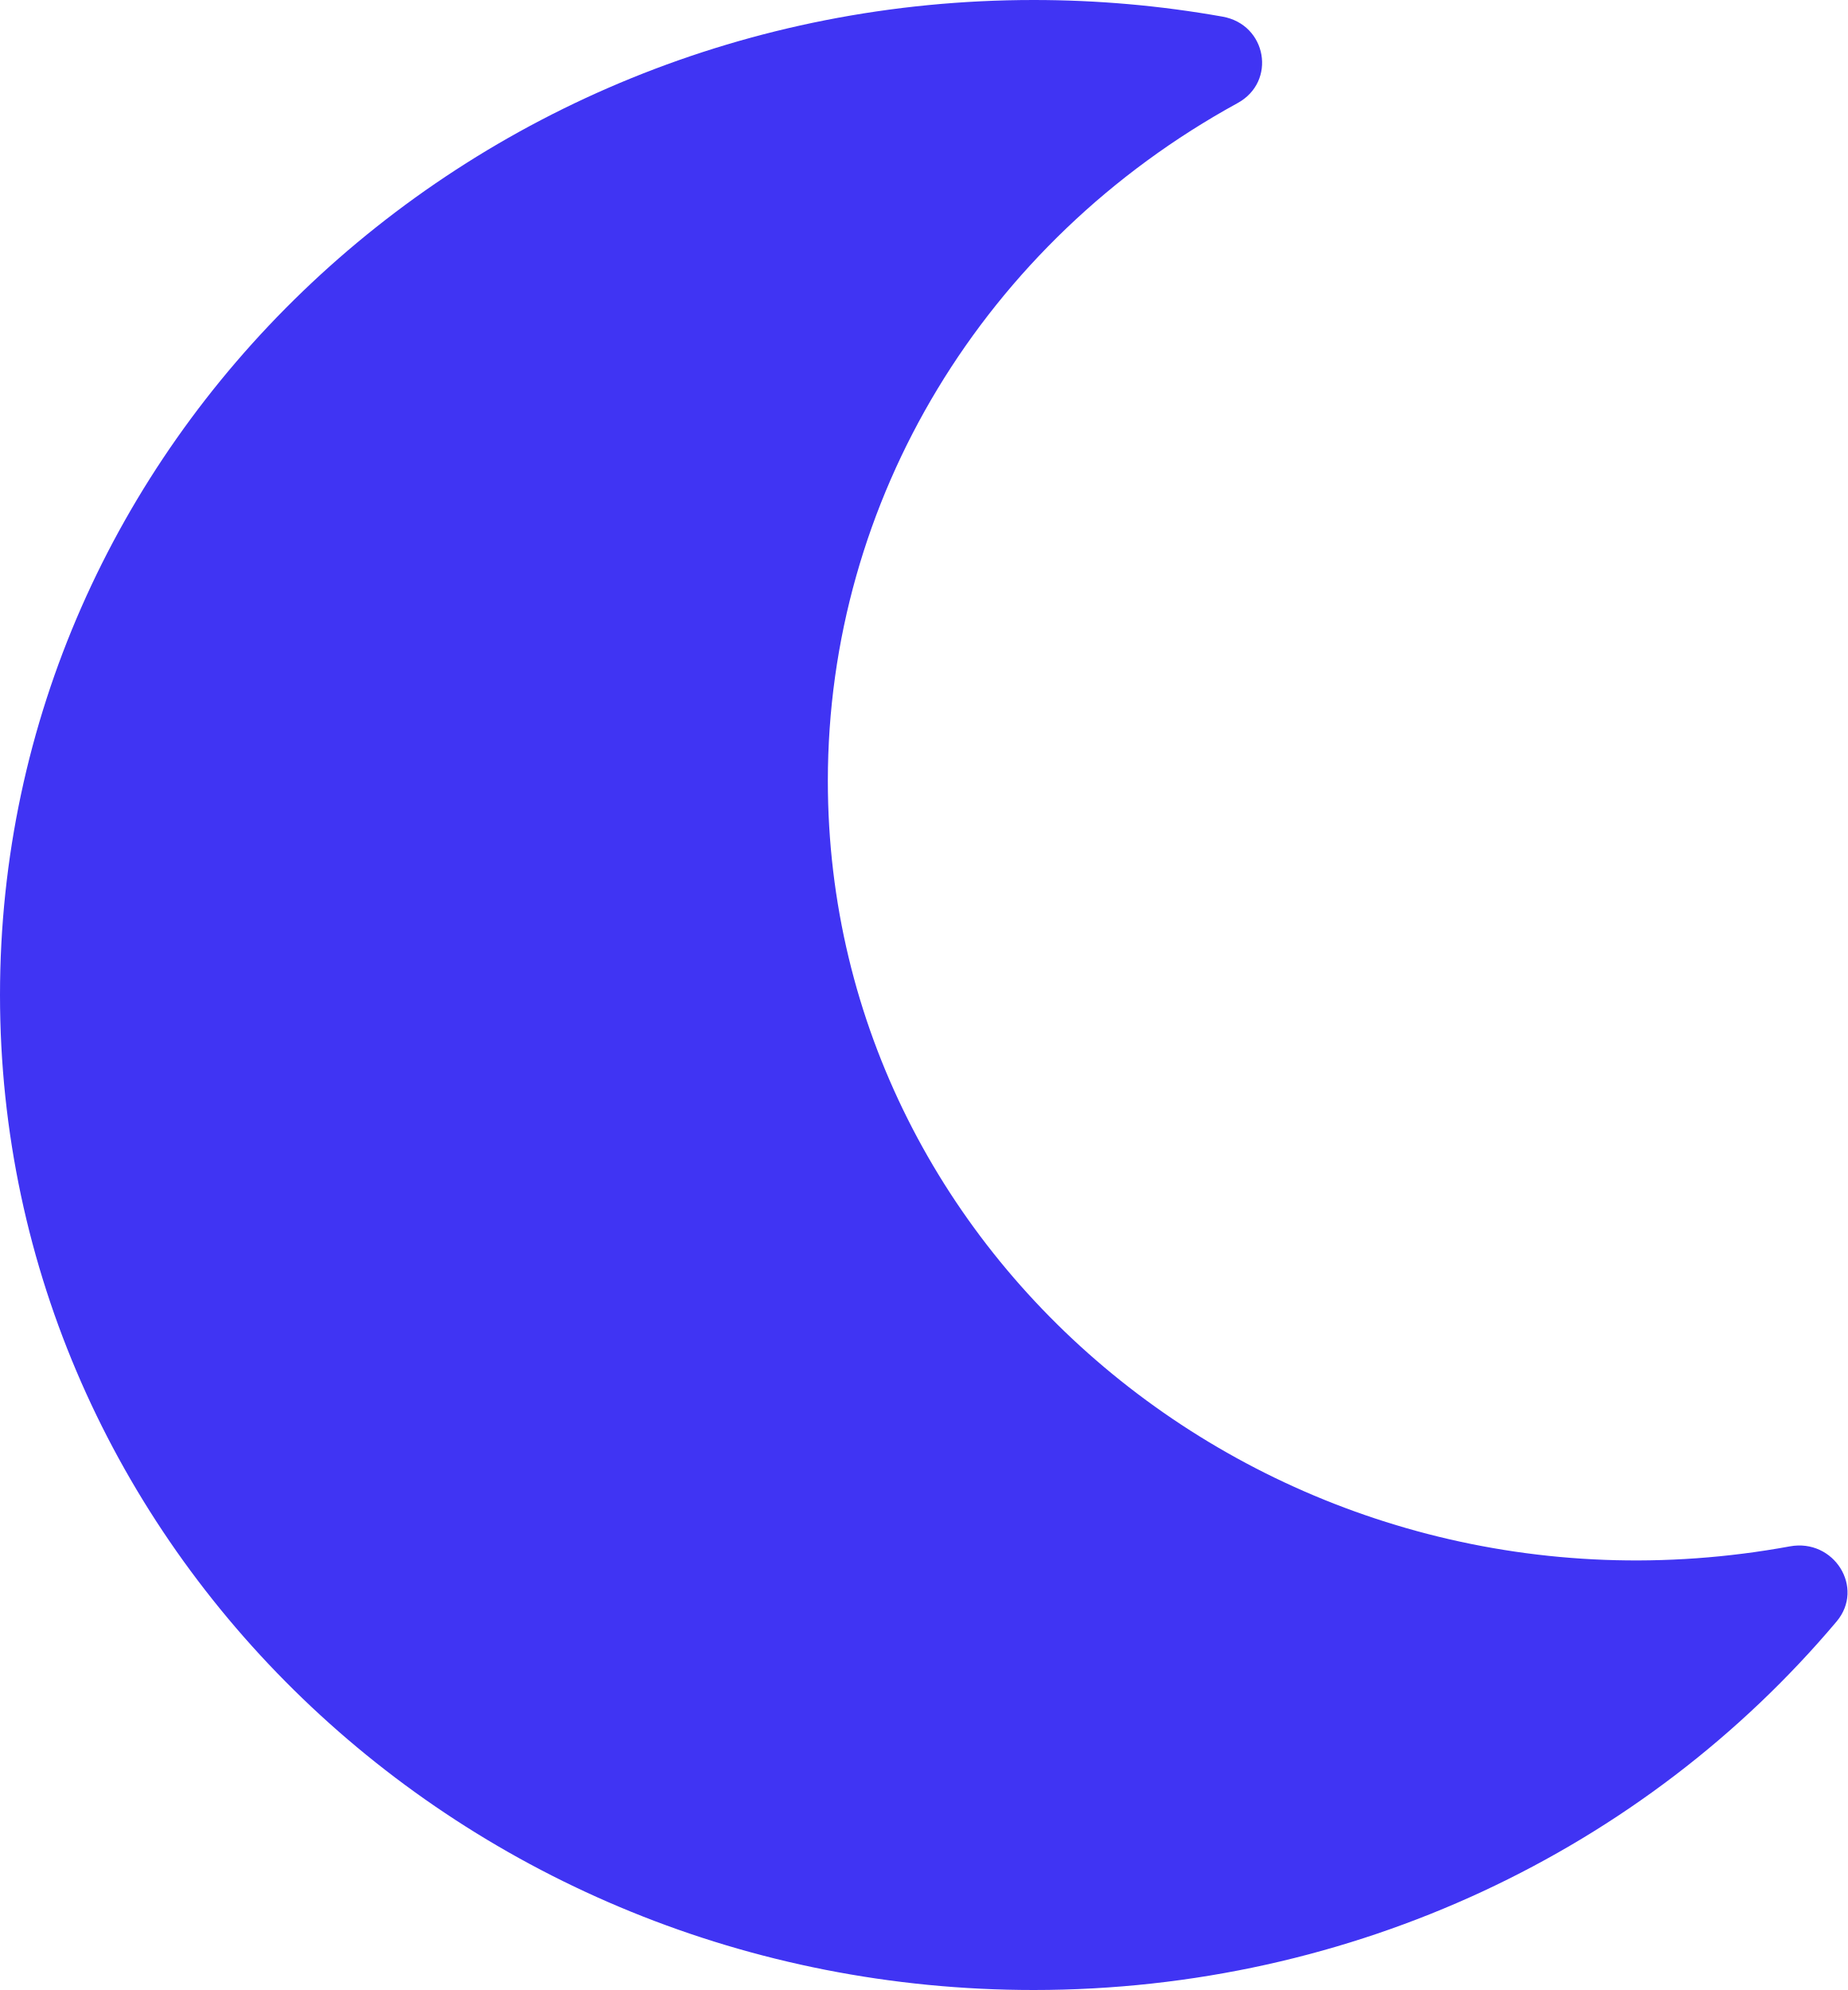
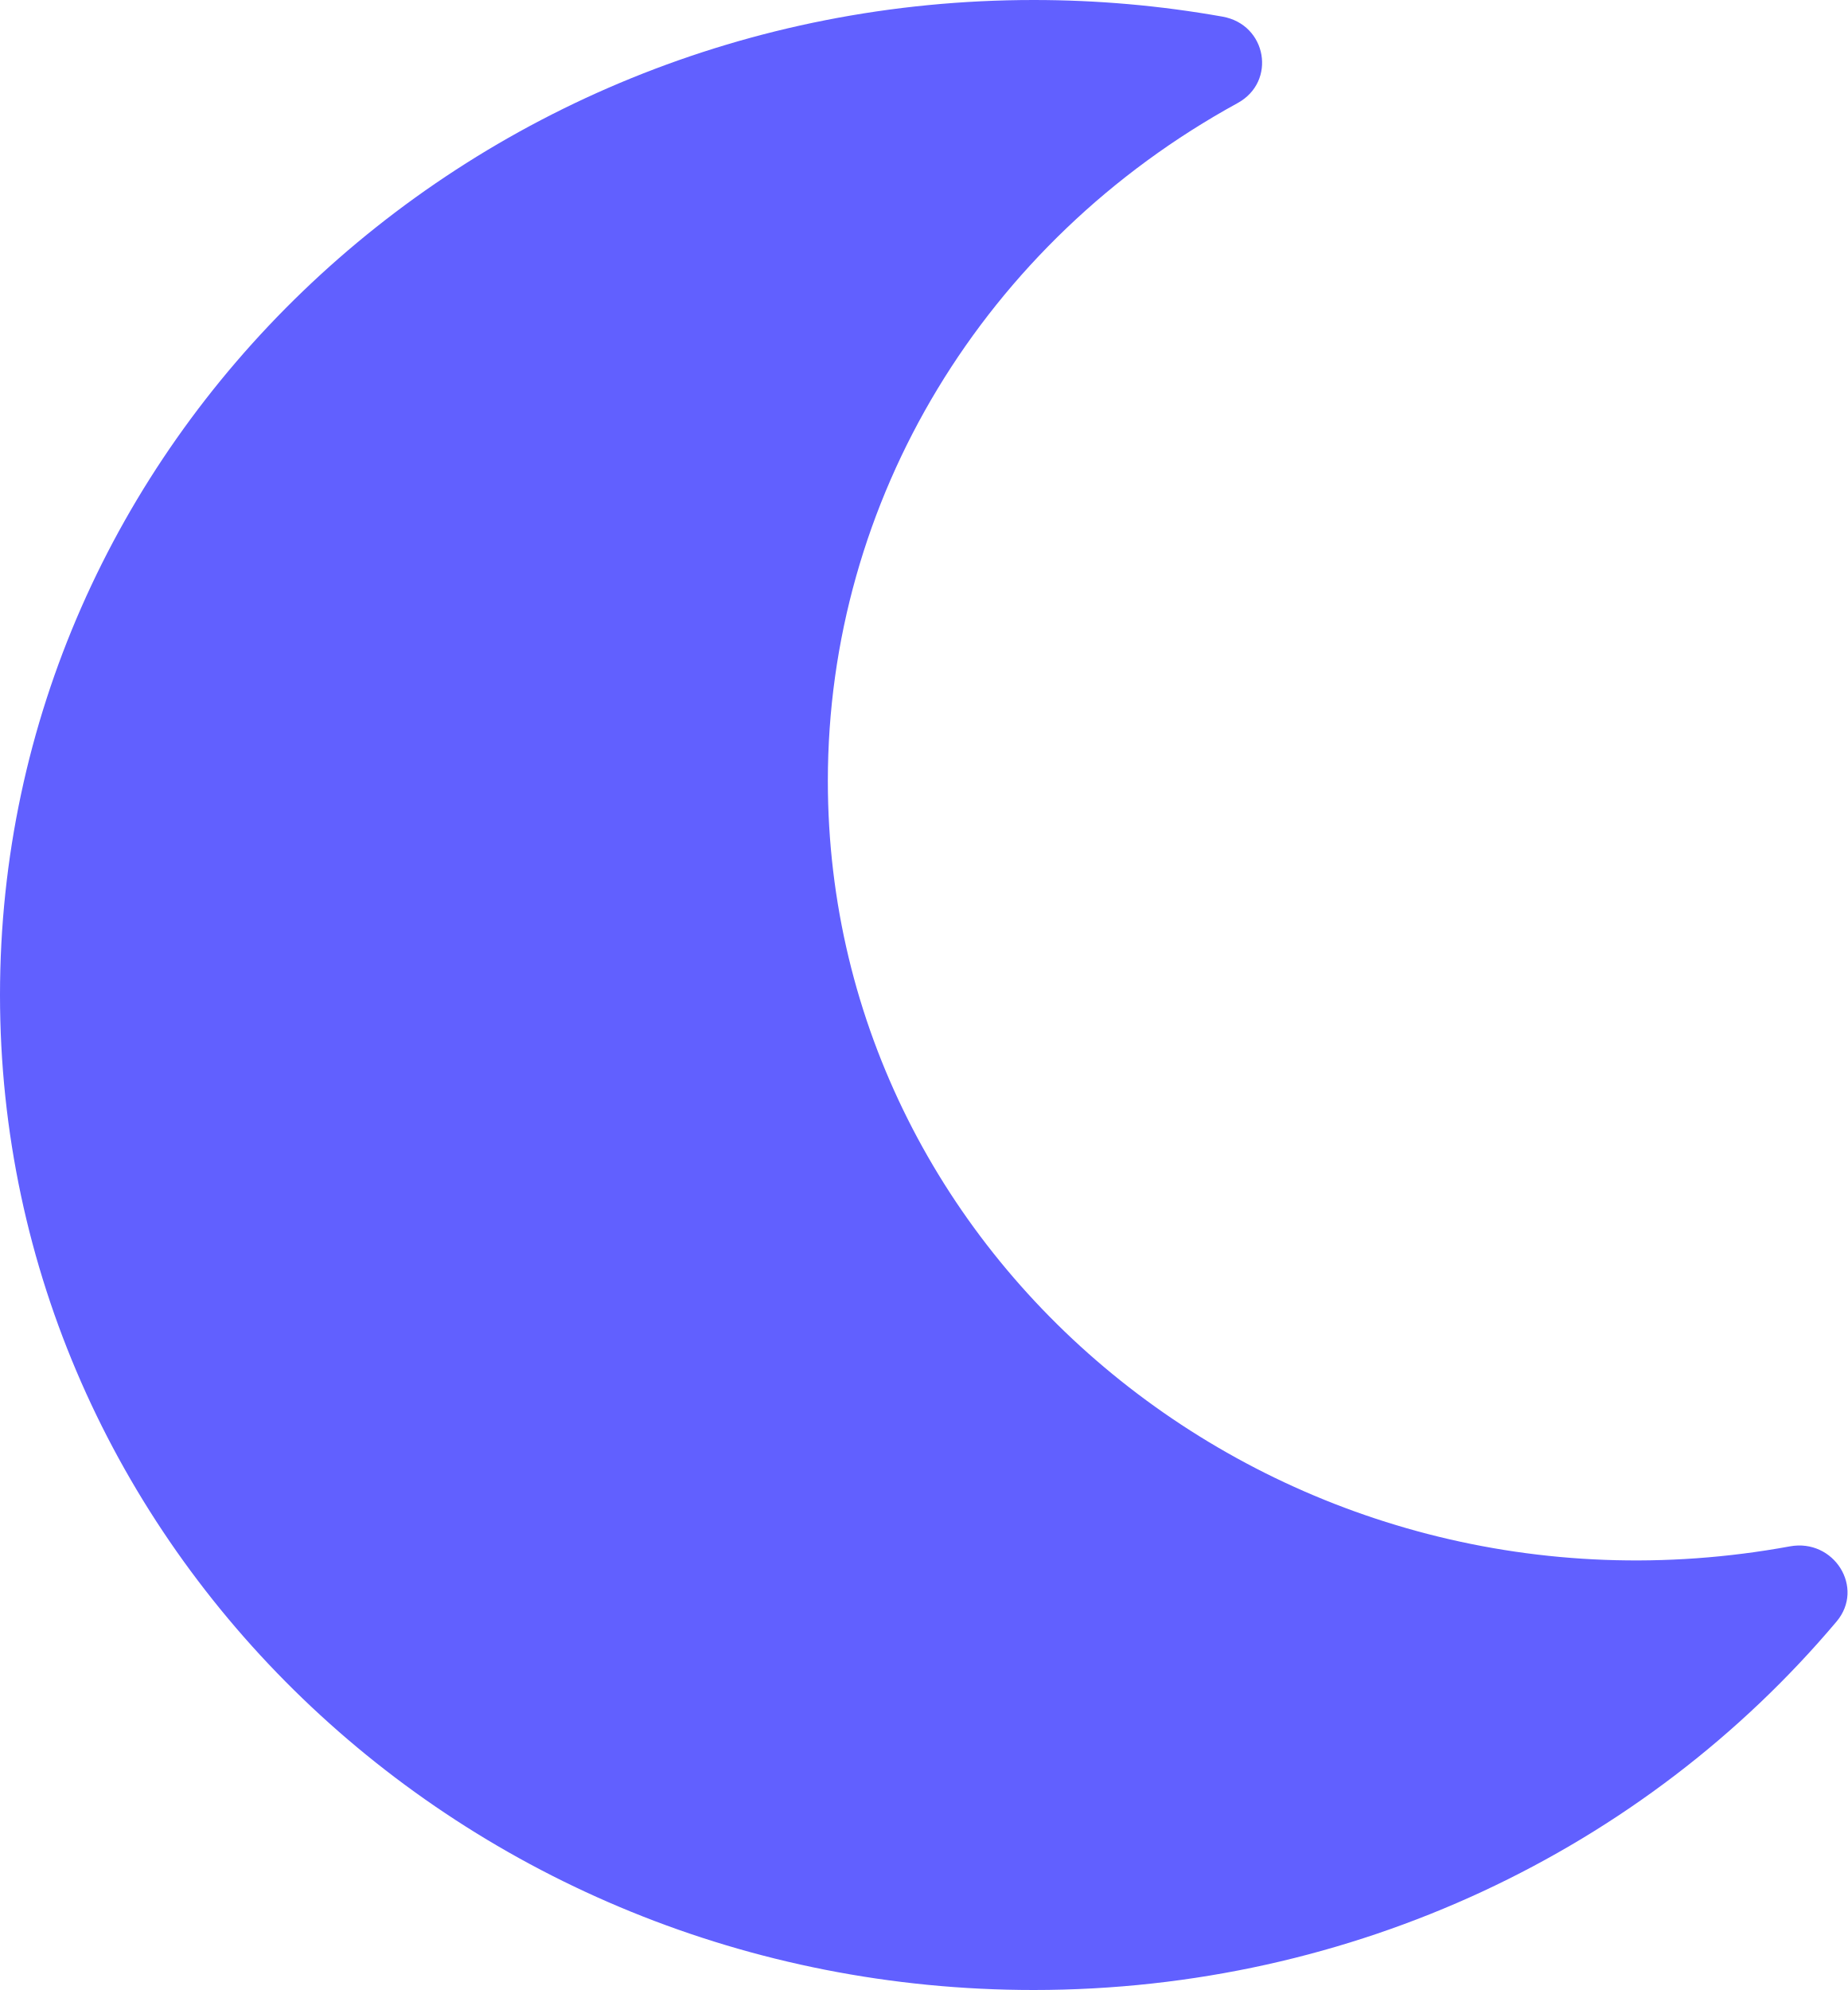
<svg xmlns="http://www.w3.org/2000/svg" width="26" height="28" viewBox="0 0 26 28" fill="none">
-   <path d="M14.546 28C19.033 28 23.131 26.035 25.845 22.816C26.247 22.34 25.809 21.644 25.188 21.758C18.131 23.051 11.65 17.843 11.65 10.987C11.65 7.037 13.847 3.405 17.417 1.45C17.968 1.148 17.829 0.345 17.204 0.234C16.327 0.078 15.438 0 14.546 0C6.517 0 0 6.262 0 14C0 21.728 6.507 28 14.546 28Z" fill="#4034F3" />
+   <path d="M14.546 28C19.033 28 23.131 26.035 25.845 22.816C26.247 22.34 25.809 21.644 25.188 21.758C18.131 23.051 11.65 17.843 11.65 10.987C11.65 7.037 13.847 3.405 17.417 1.45C17.968 1.148 17.829 0.345 17.204 0.234C16.327 0.078 15.438 0 14.546 0C6.517 0 0 6.262 0 14C0 21.728 6.507 28 14.546 28Z" fill="#6160FF" />
</svg>
